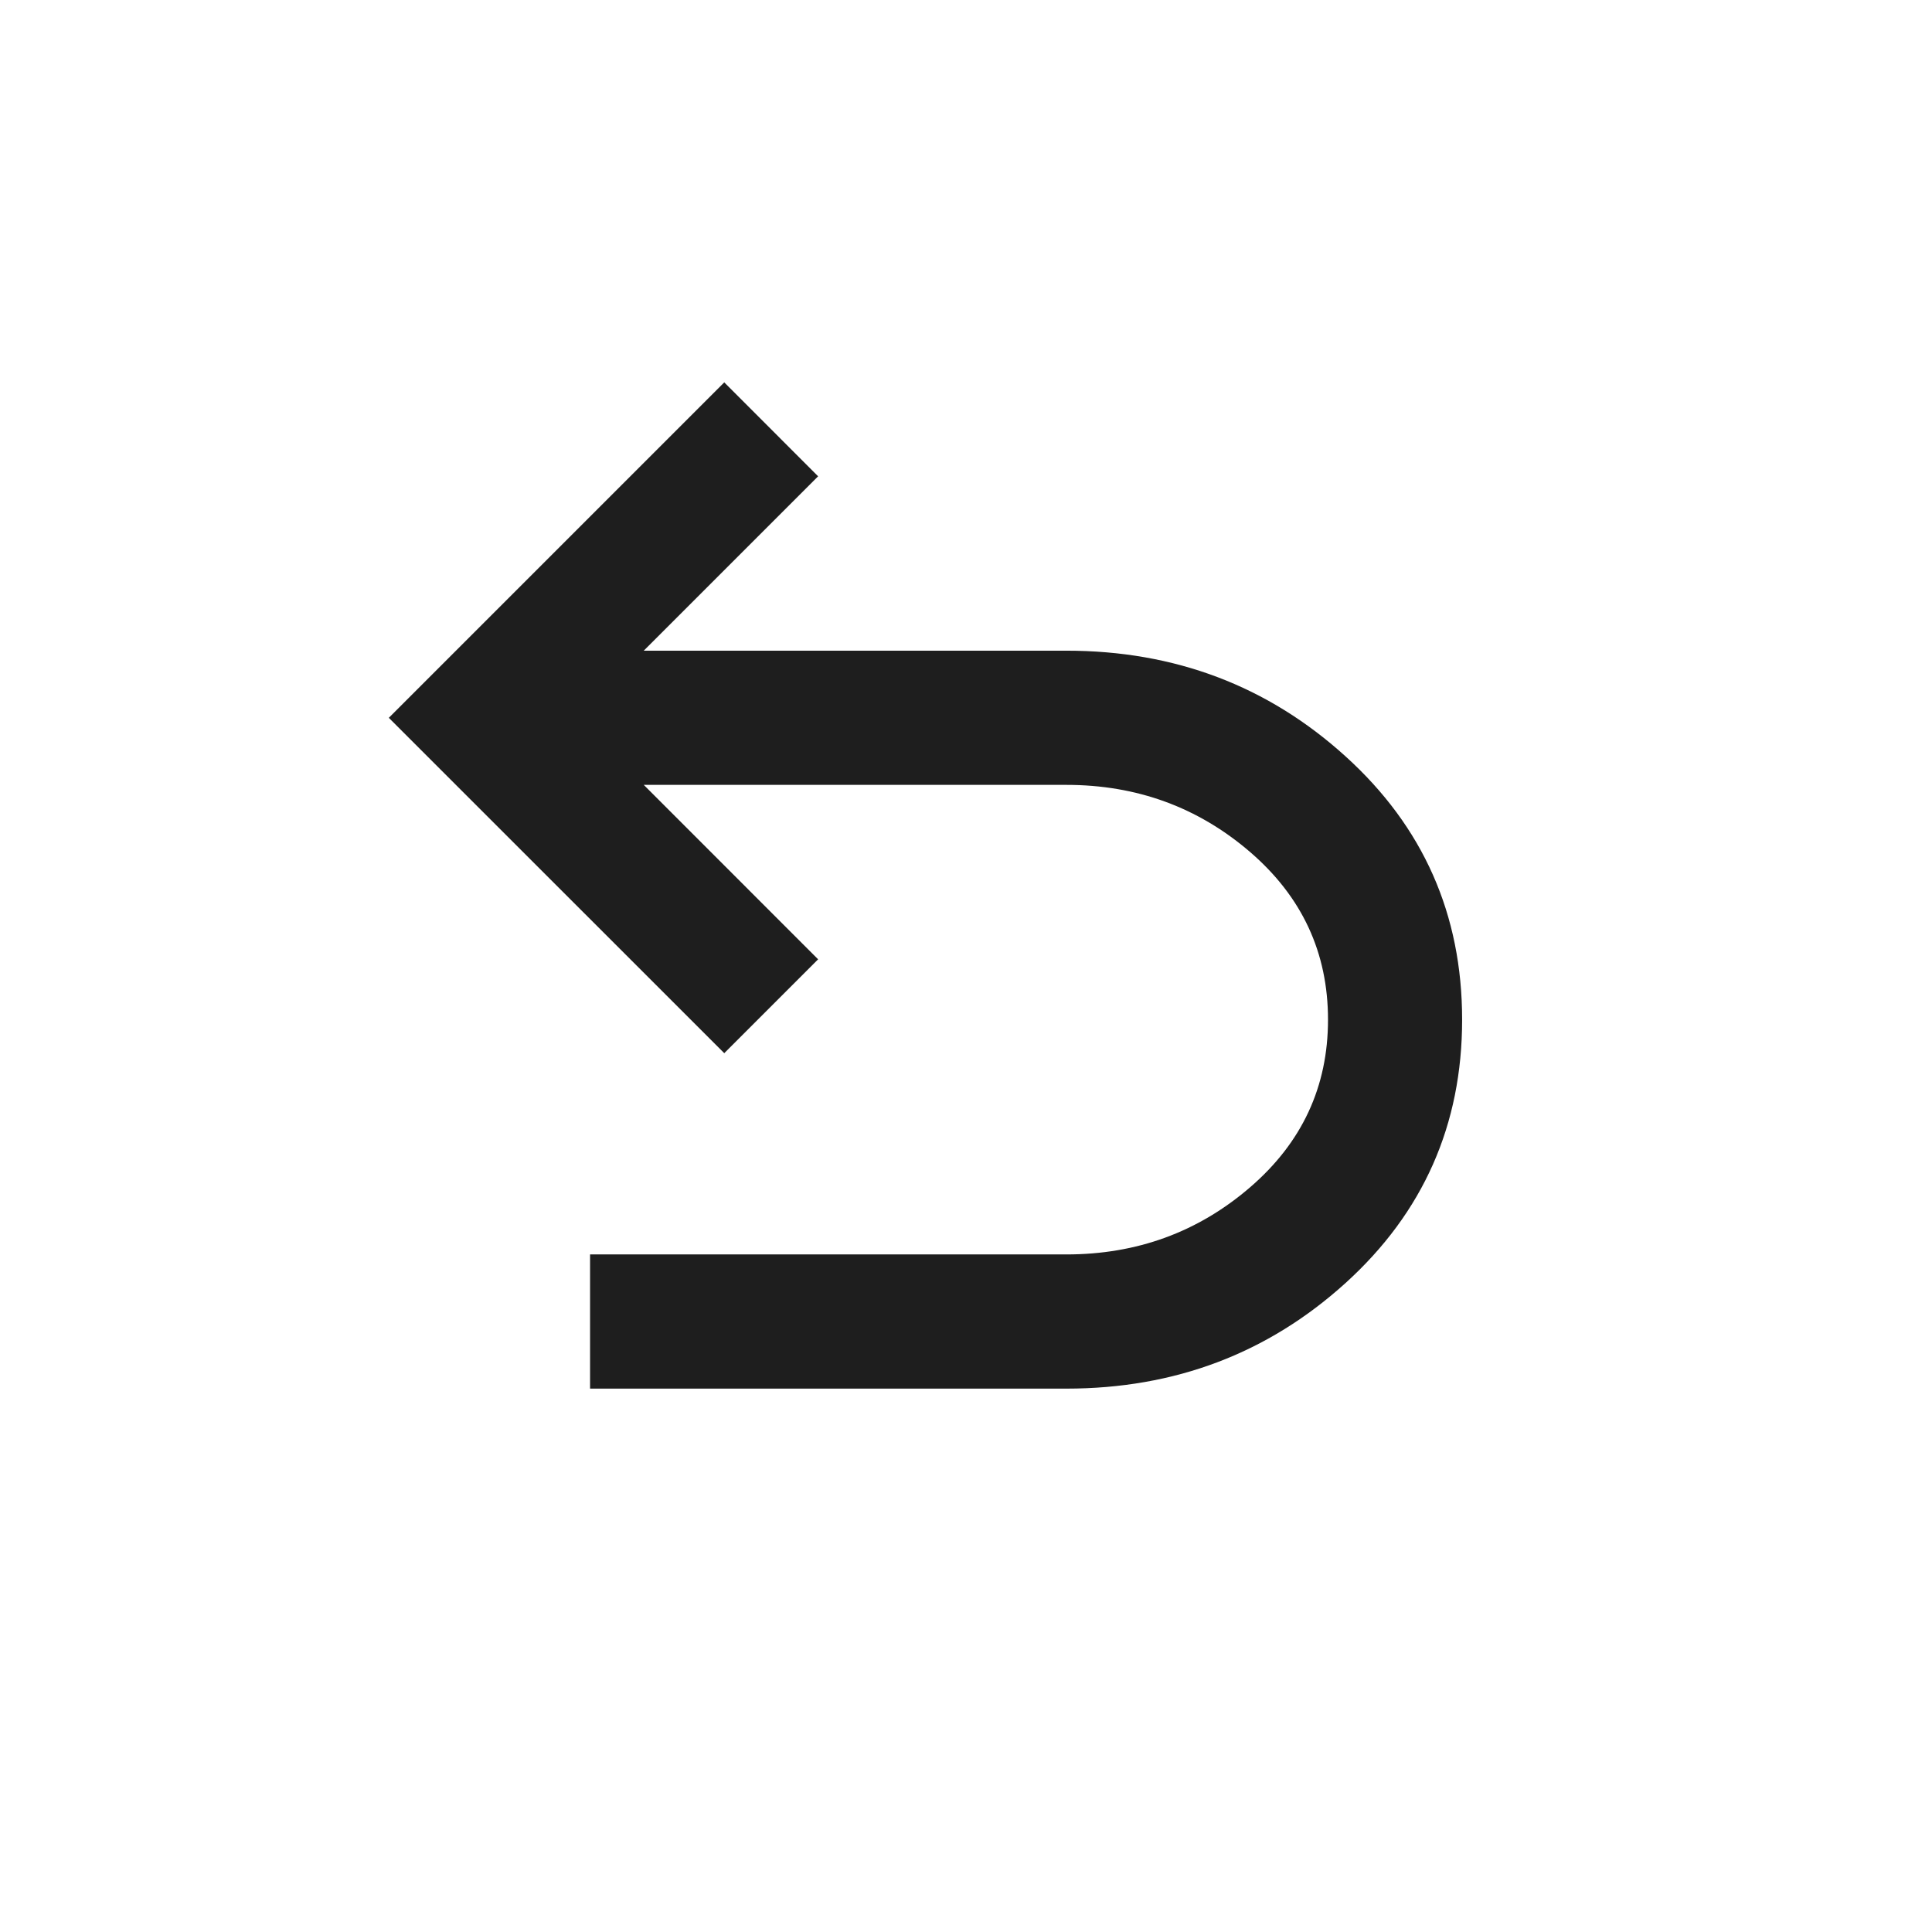
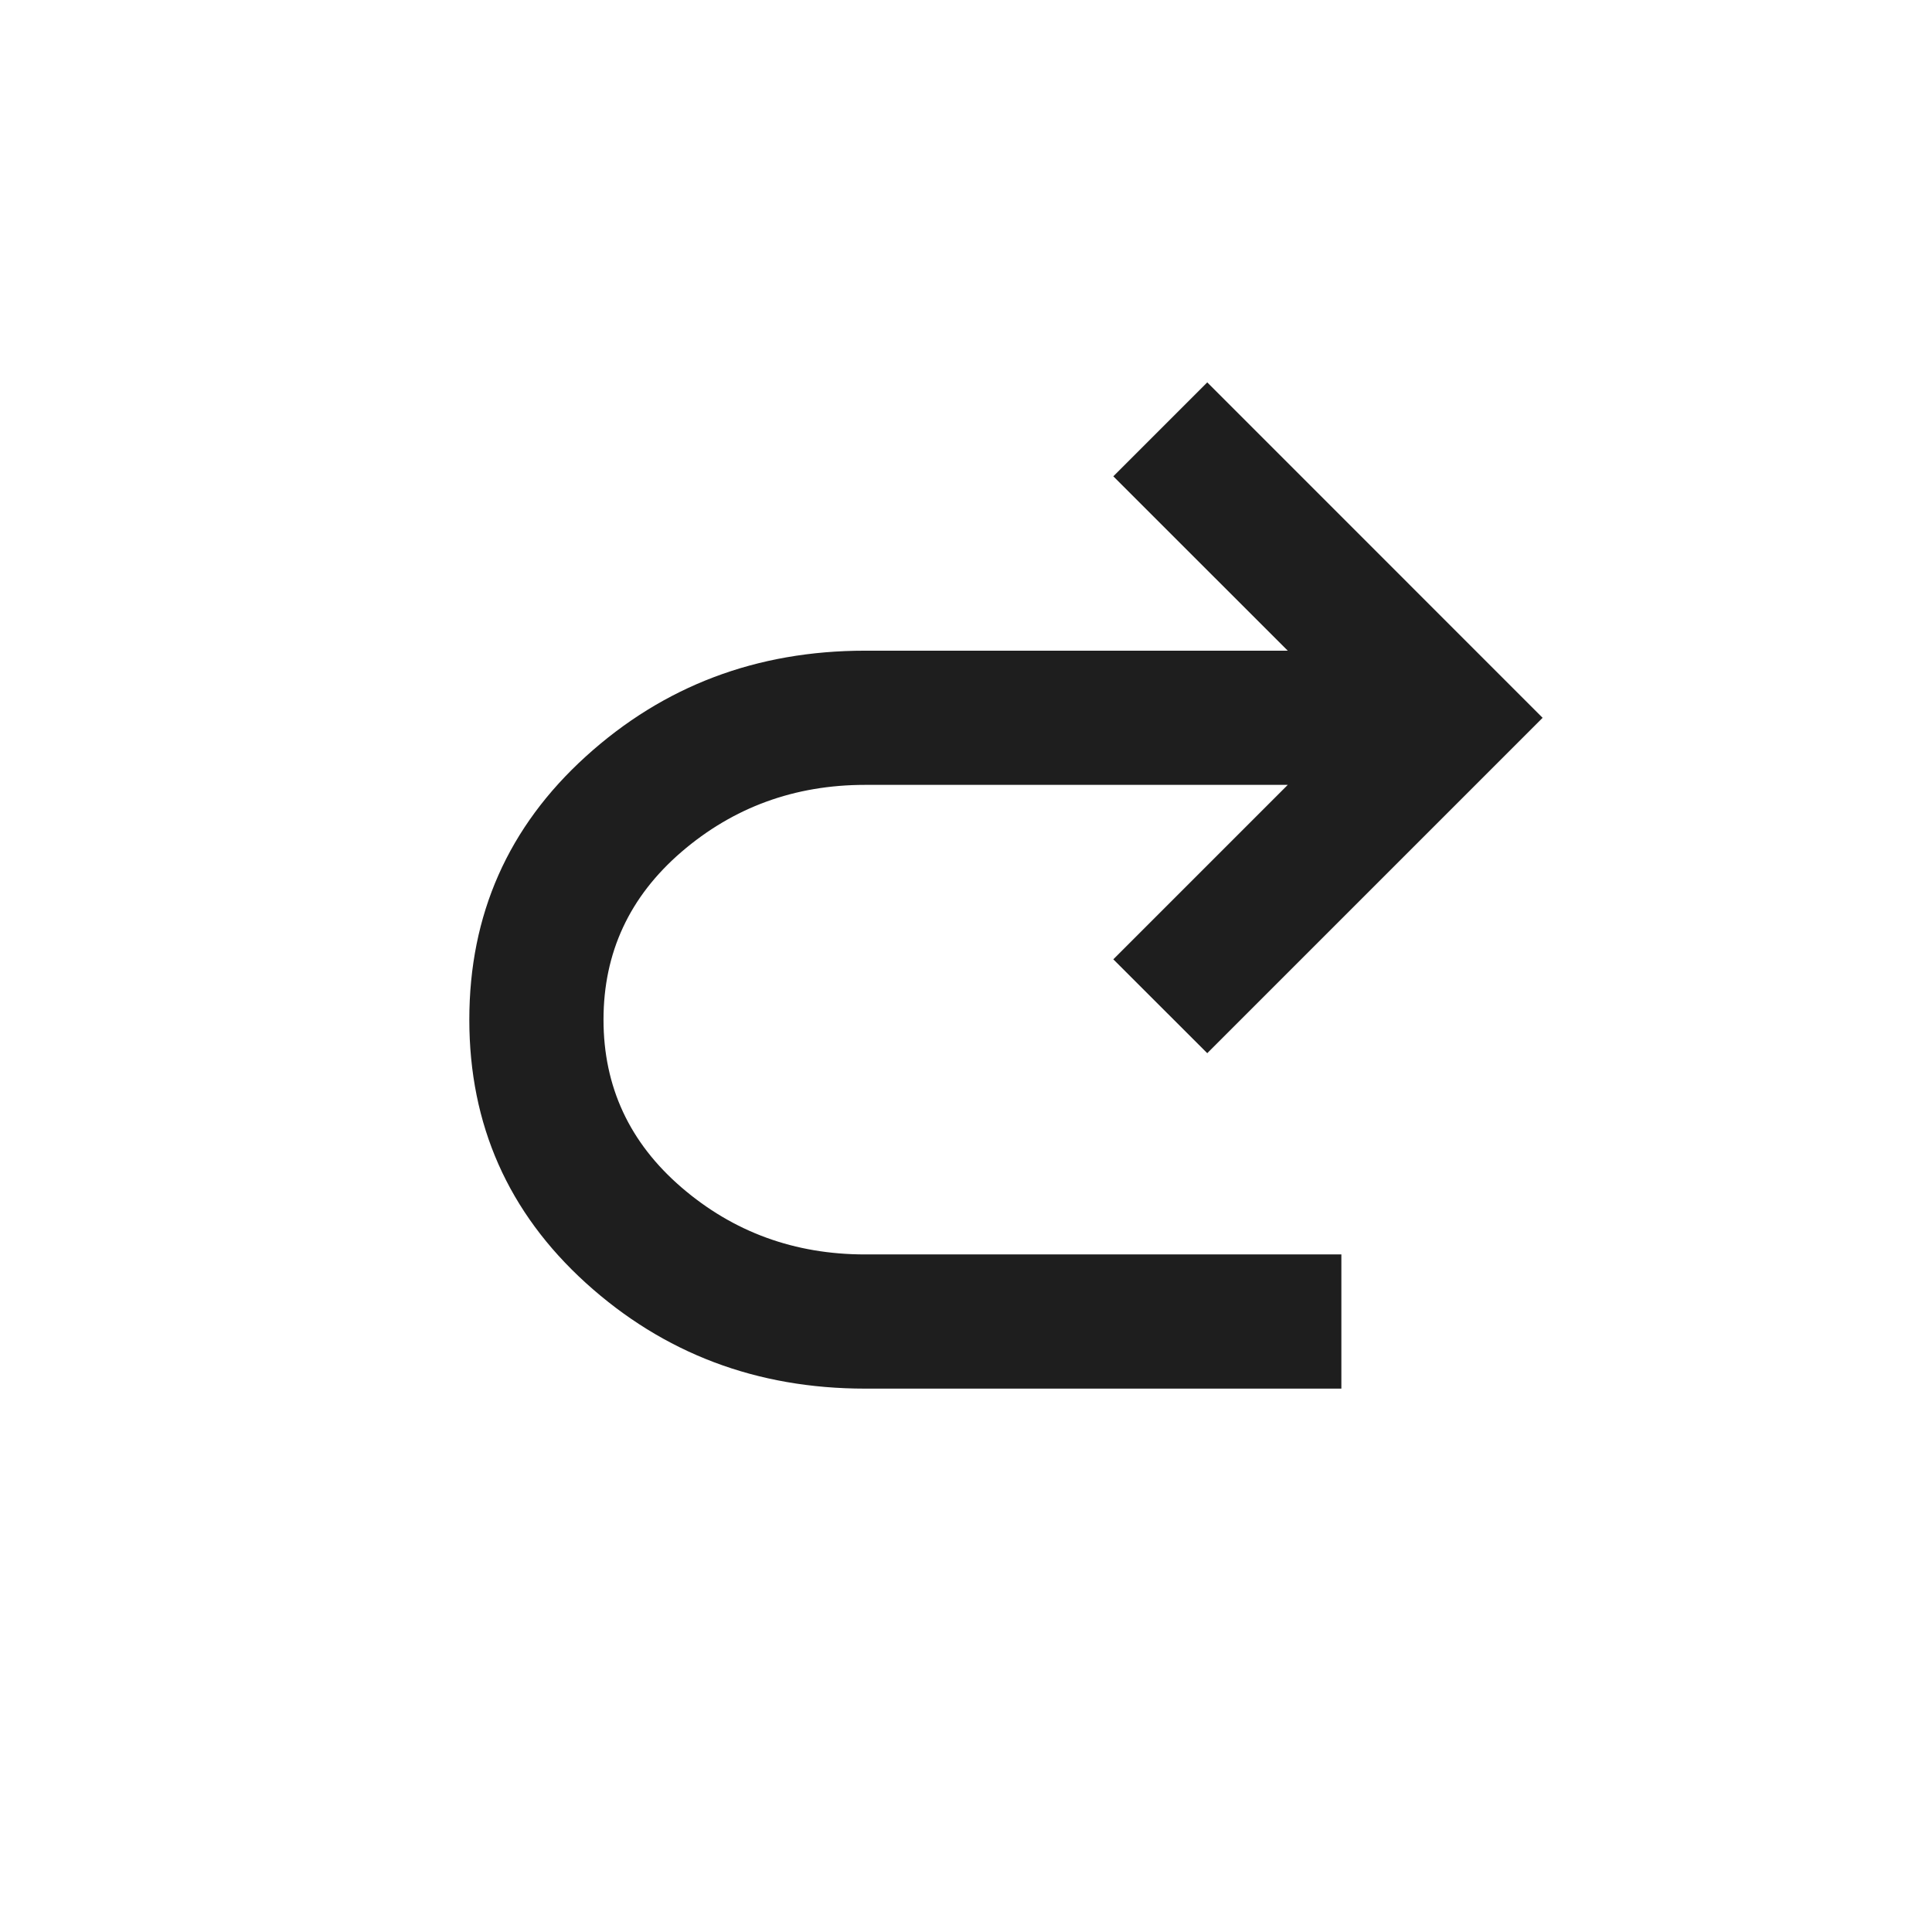
<svg xmlns="http://www.w3.org/2000/svg" width="24" height="24" viewBox="0 0 24 24" fill="none">
-   <path d="M7.33 17.25V15.583H13.247C14.122 15.583 14.882 15.306 15.528 14.75C16.174 14.194 16.497 13.5 16.497 12.667C16.497 11.833 16.174 11.139 15.528 10.583C14.882 10.028 14.122 9.75 13.247 9.75H7.997L10.163 11.917L8.997 13.083L4.83 8.917L8.997 4.75L10.163 5.917L7.997 8.083H13.247C14.594 8.083 15.75 8.521 16.715 9.396C17.681 10.271 18.163 11.361 18.163 12.667C18.163 13.972 17.681 15.062 16.715 15.938C15.75 16.812 14.594 17.25 13.247 17.25H7.33Z" fill="#1E1E1E" />
+   <path d="M10.747 17.25C9.399 17.25 8.243 16.812 7.278 15.938C6.313 15.062 5.83 13.972 5.83 12.667C5.83 11.361 6.313 10.271 7.278 9.396C8.243 8.521 9.399 8.083 10.747 8.083H15.997L13.83 5.917L14.997 4.75L19.163 8.917L14.997 13.083L13.83 11.917L15.997 9.75H10.747C9.872 9.75 9.111 10.028 8.465 10.583C7.82 11.139 7.497 11.833 7.497 12.667C7.497 13.5 7.82 14.194 8.465 14.75C9.111 15.306 9.872 15.583 10.747 15.583H16.663V17.25H10.747Z" fill="#1E1E1E" />
</svg>
